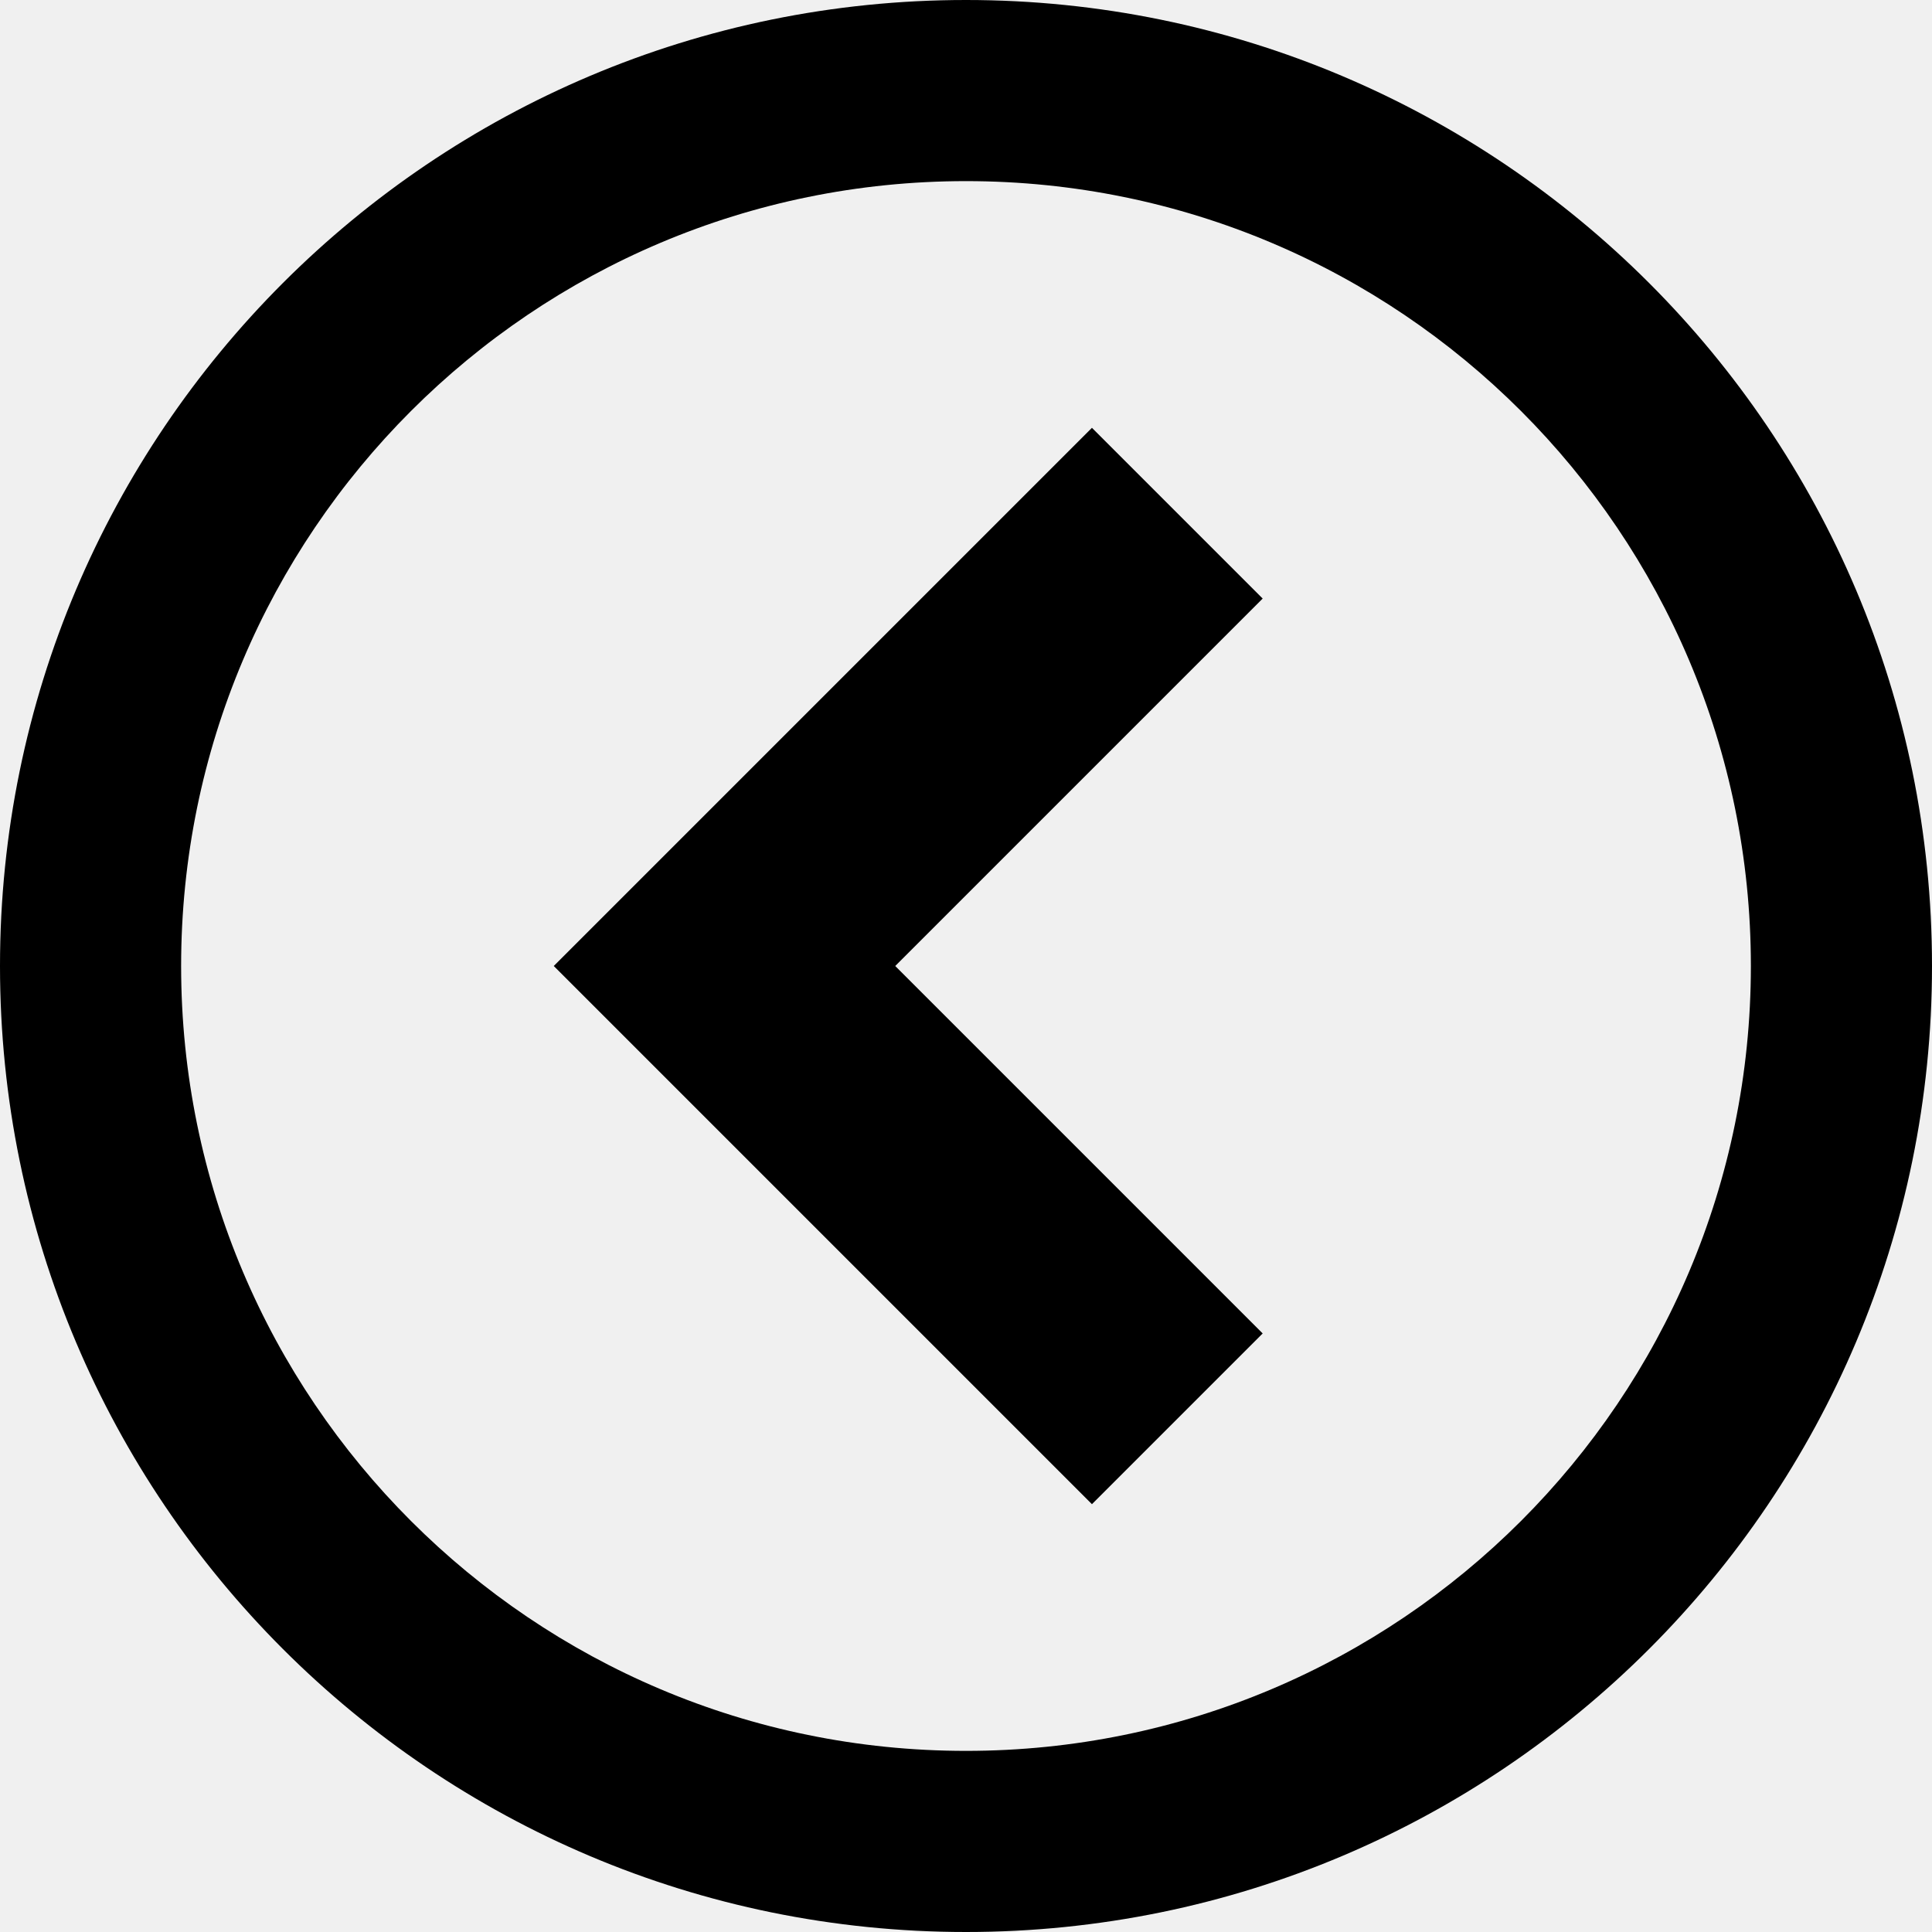
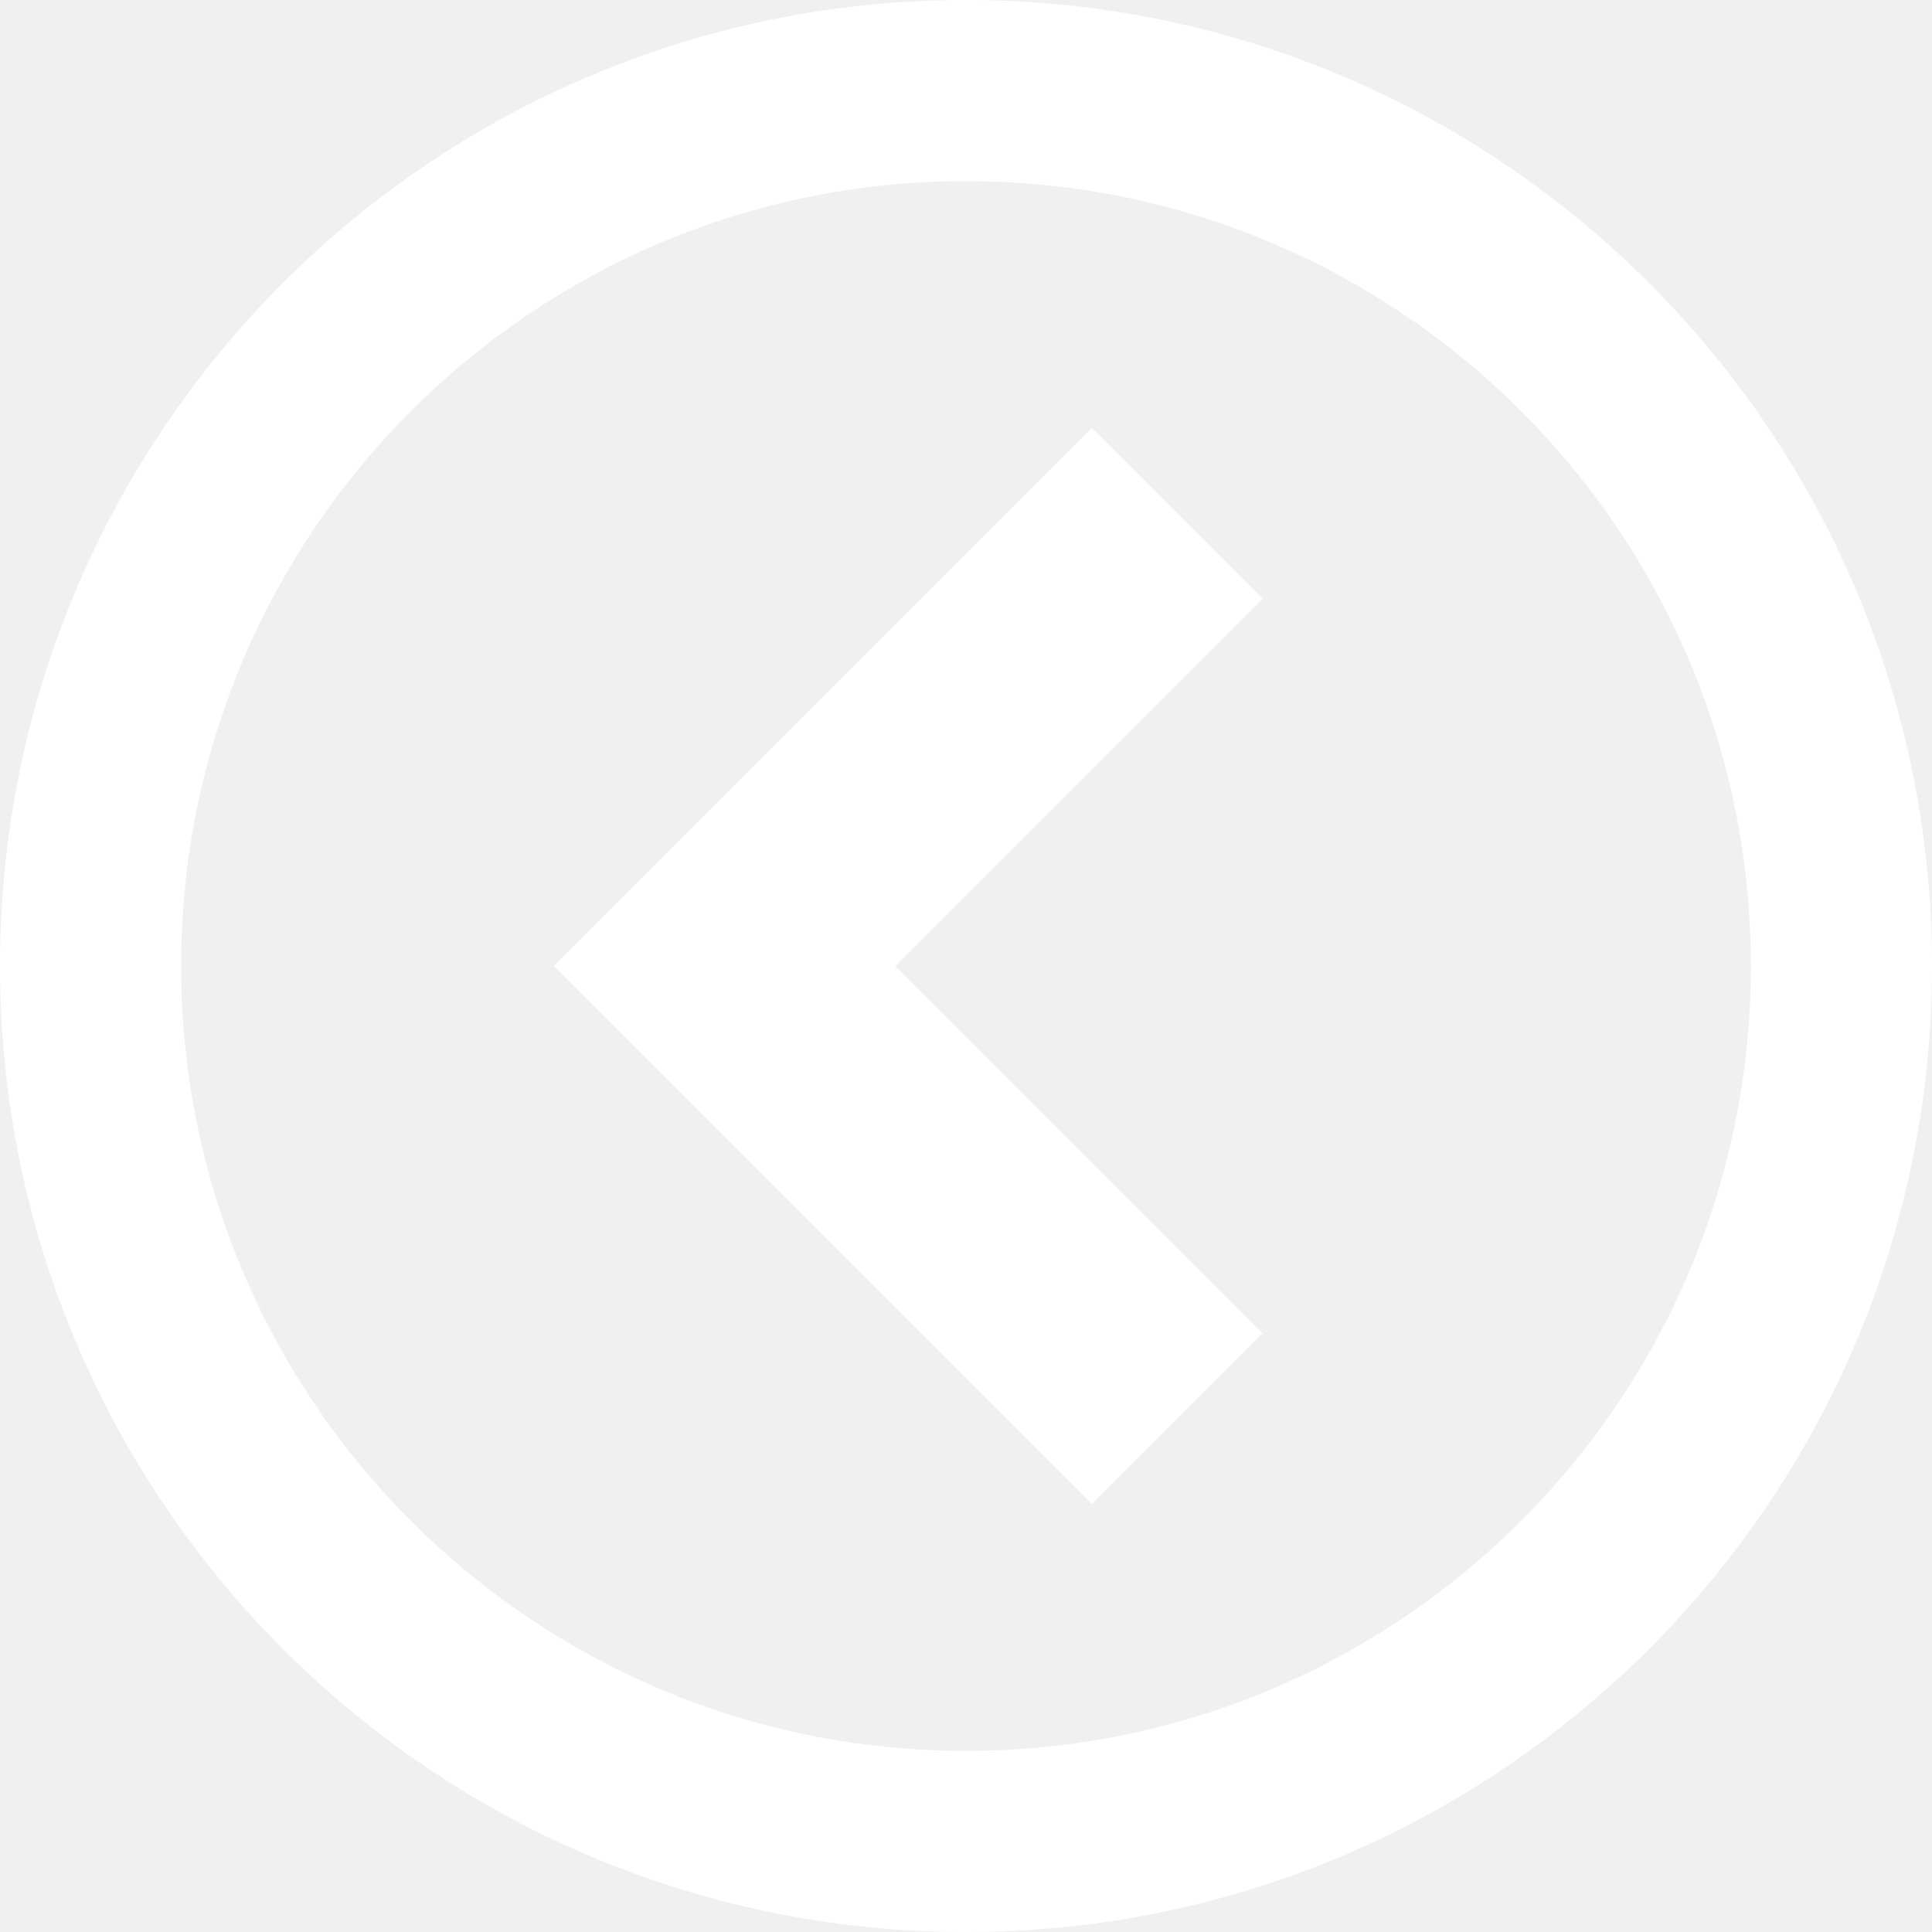
<svg xmlns="http://www.w3.org/2000/svg" version="1.1" width="16" height="16" viewBox="0 0 16 16">
-   <path d="M8 16c4.418 0 8-3.582 8-8s-3.582-8-8-8-8 3.582-8 8 3.582 8 8 8zM8 1.5c3.59 0 6.5 2.91 6.5 6.5s-2.91 6.5-6.5 6.5-6.5-2.91-6.5-6.5 2.91-6.5 6.5-6.5z" />
-   <path d="M10.457 4.957l-1.414-1.414-4.457 4.457 4.457 4.457 1.414-1.414-3.043-3.043z" />
+   <path d="M8 16c4.418 0 8-3.582 8-8s-3.582-8-8-8-8 3.582-8 8 3.582 8 8 8zM8 1.5c3.59 0 6.5 2.91 6.5 6.5s-2.91 6.5-6.5 6.5-6.5-2.91-6.5-6.5 2.91-6.5 6.5-6.5z" fill="#fff" />
+   <path d="M10.457 4.957l-1.414-1.414-4.457 4.457 4.457 4.457 1.414-1.414-3.043-3.043z" fill="#fff" />
</svg>
